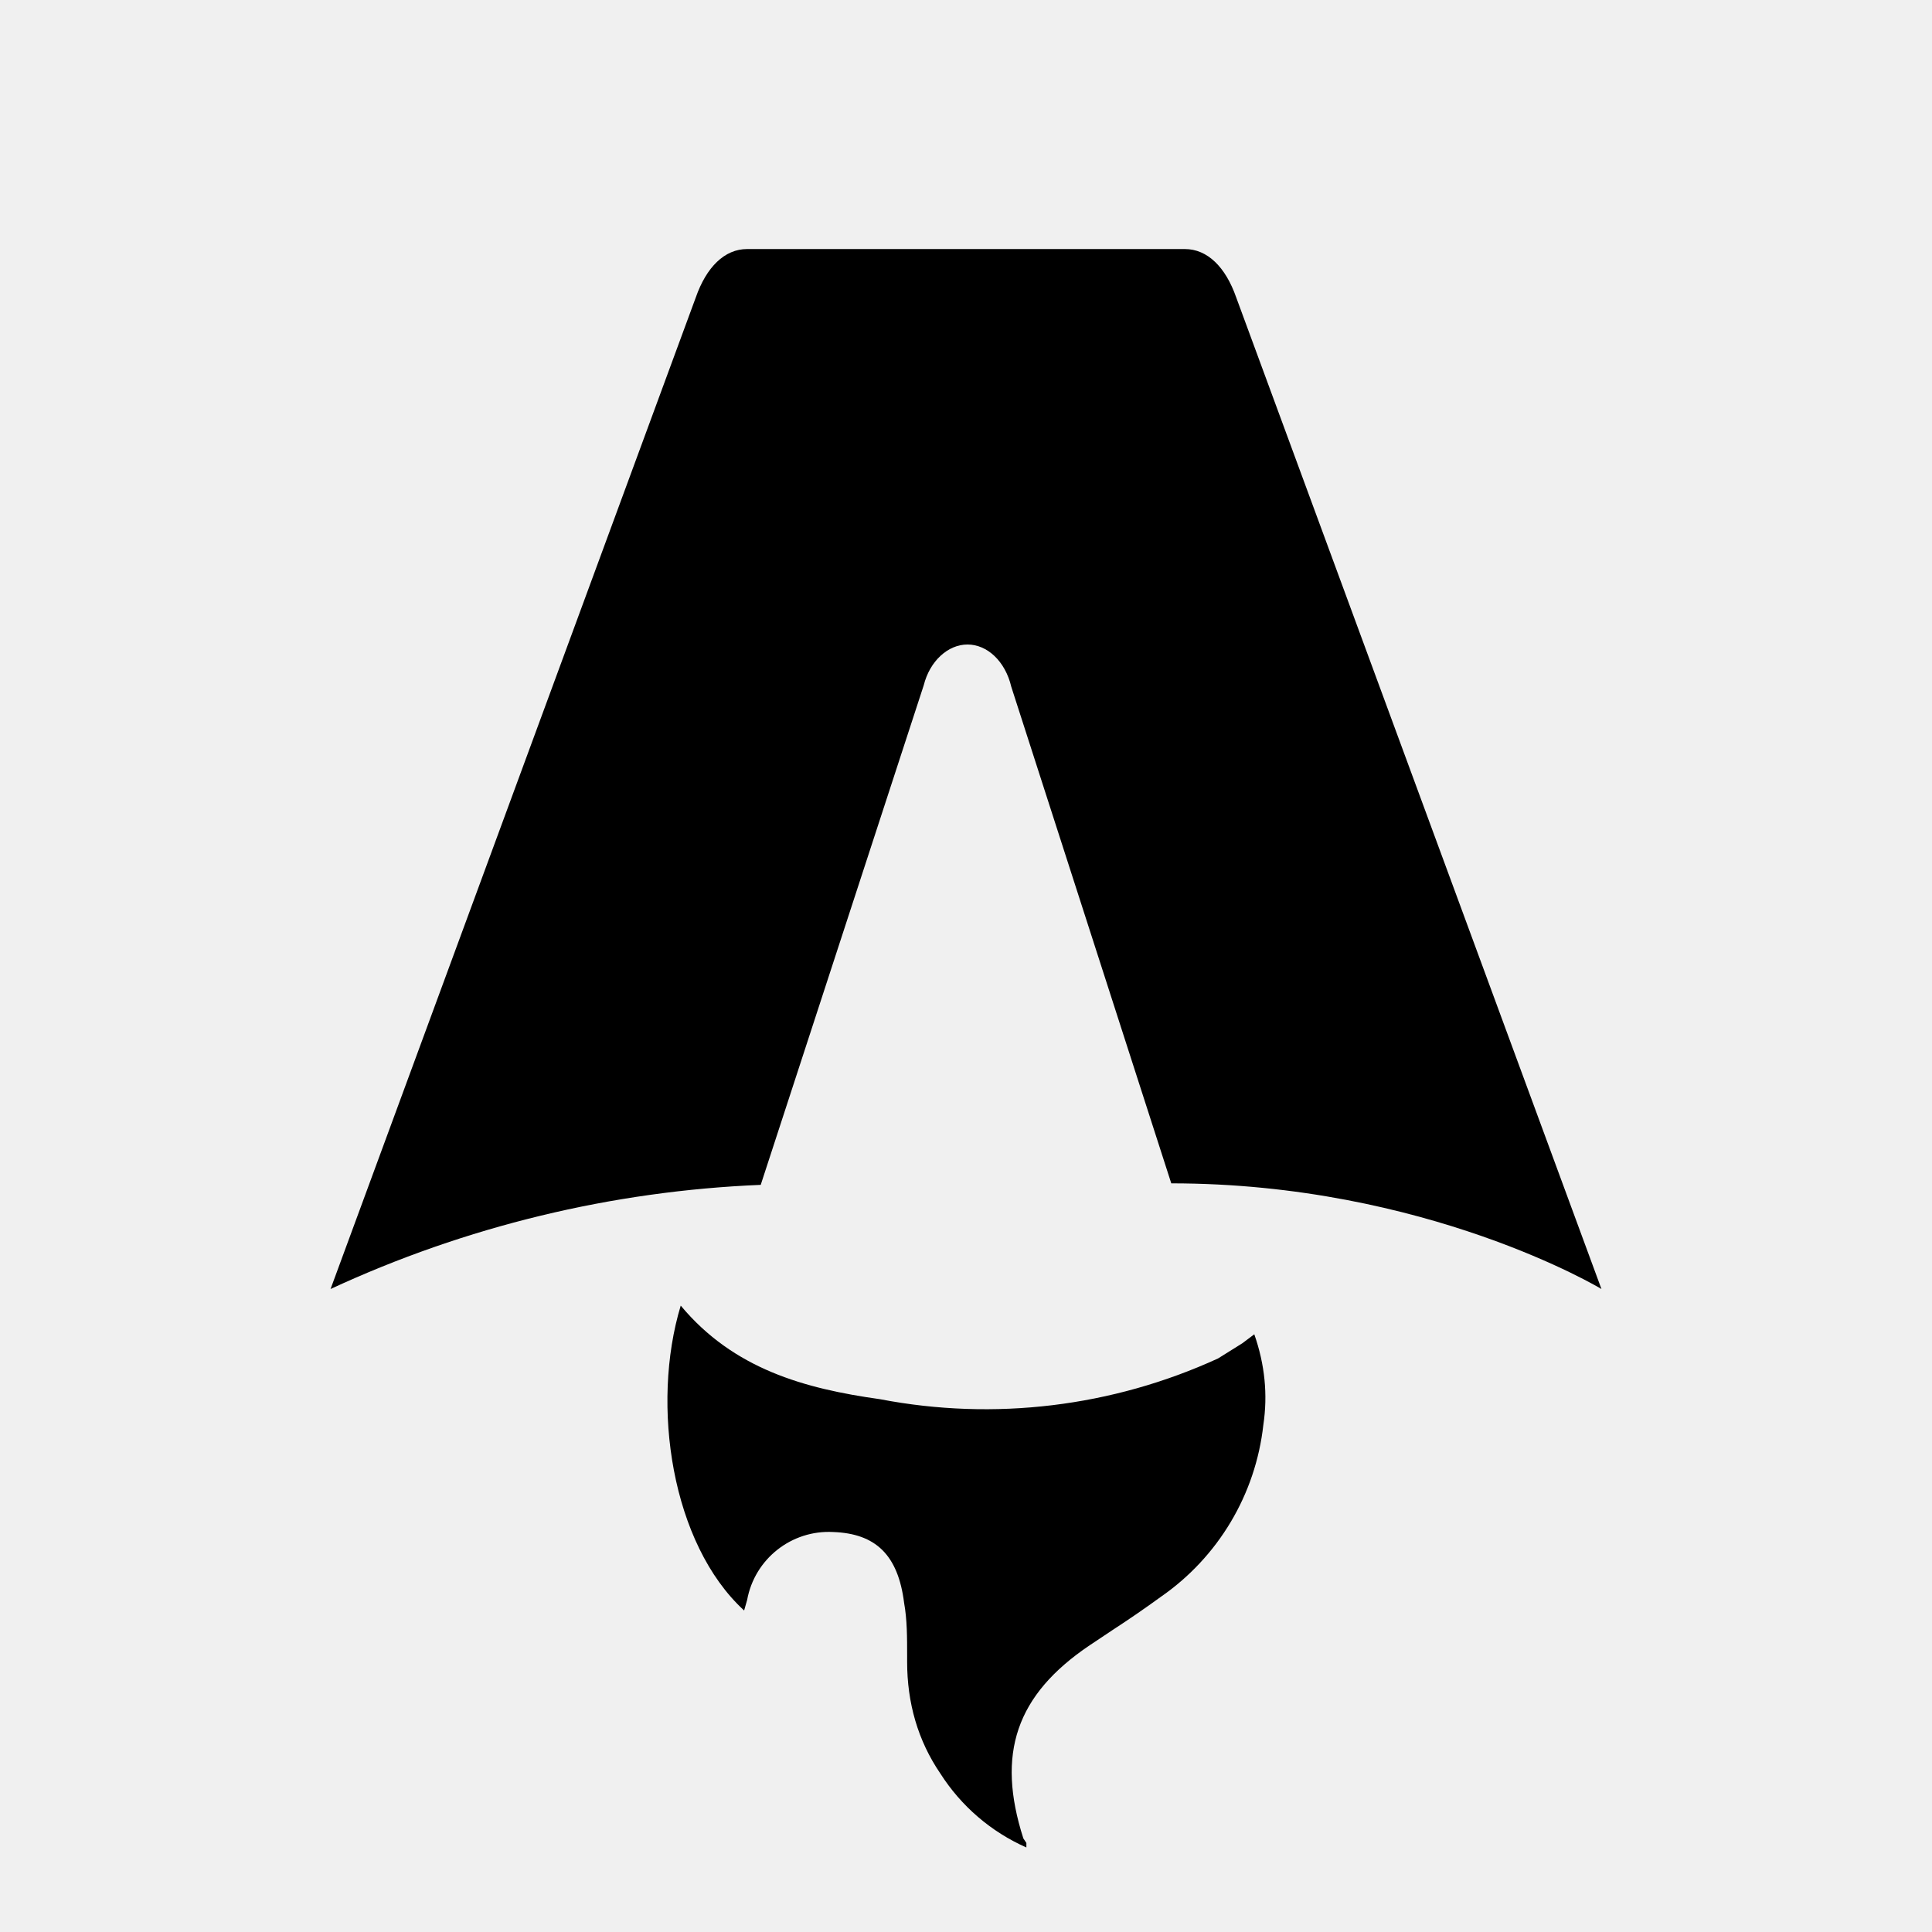
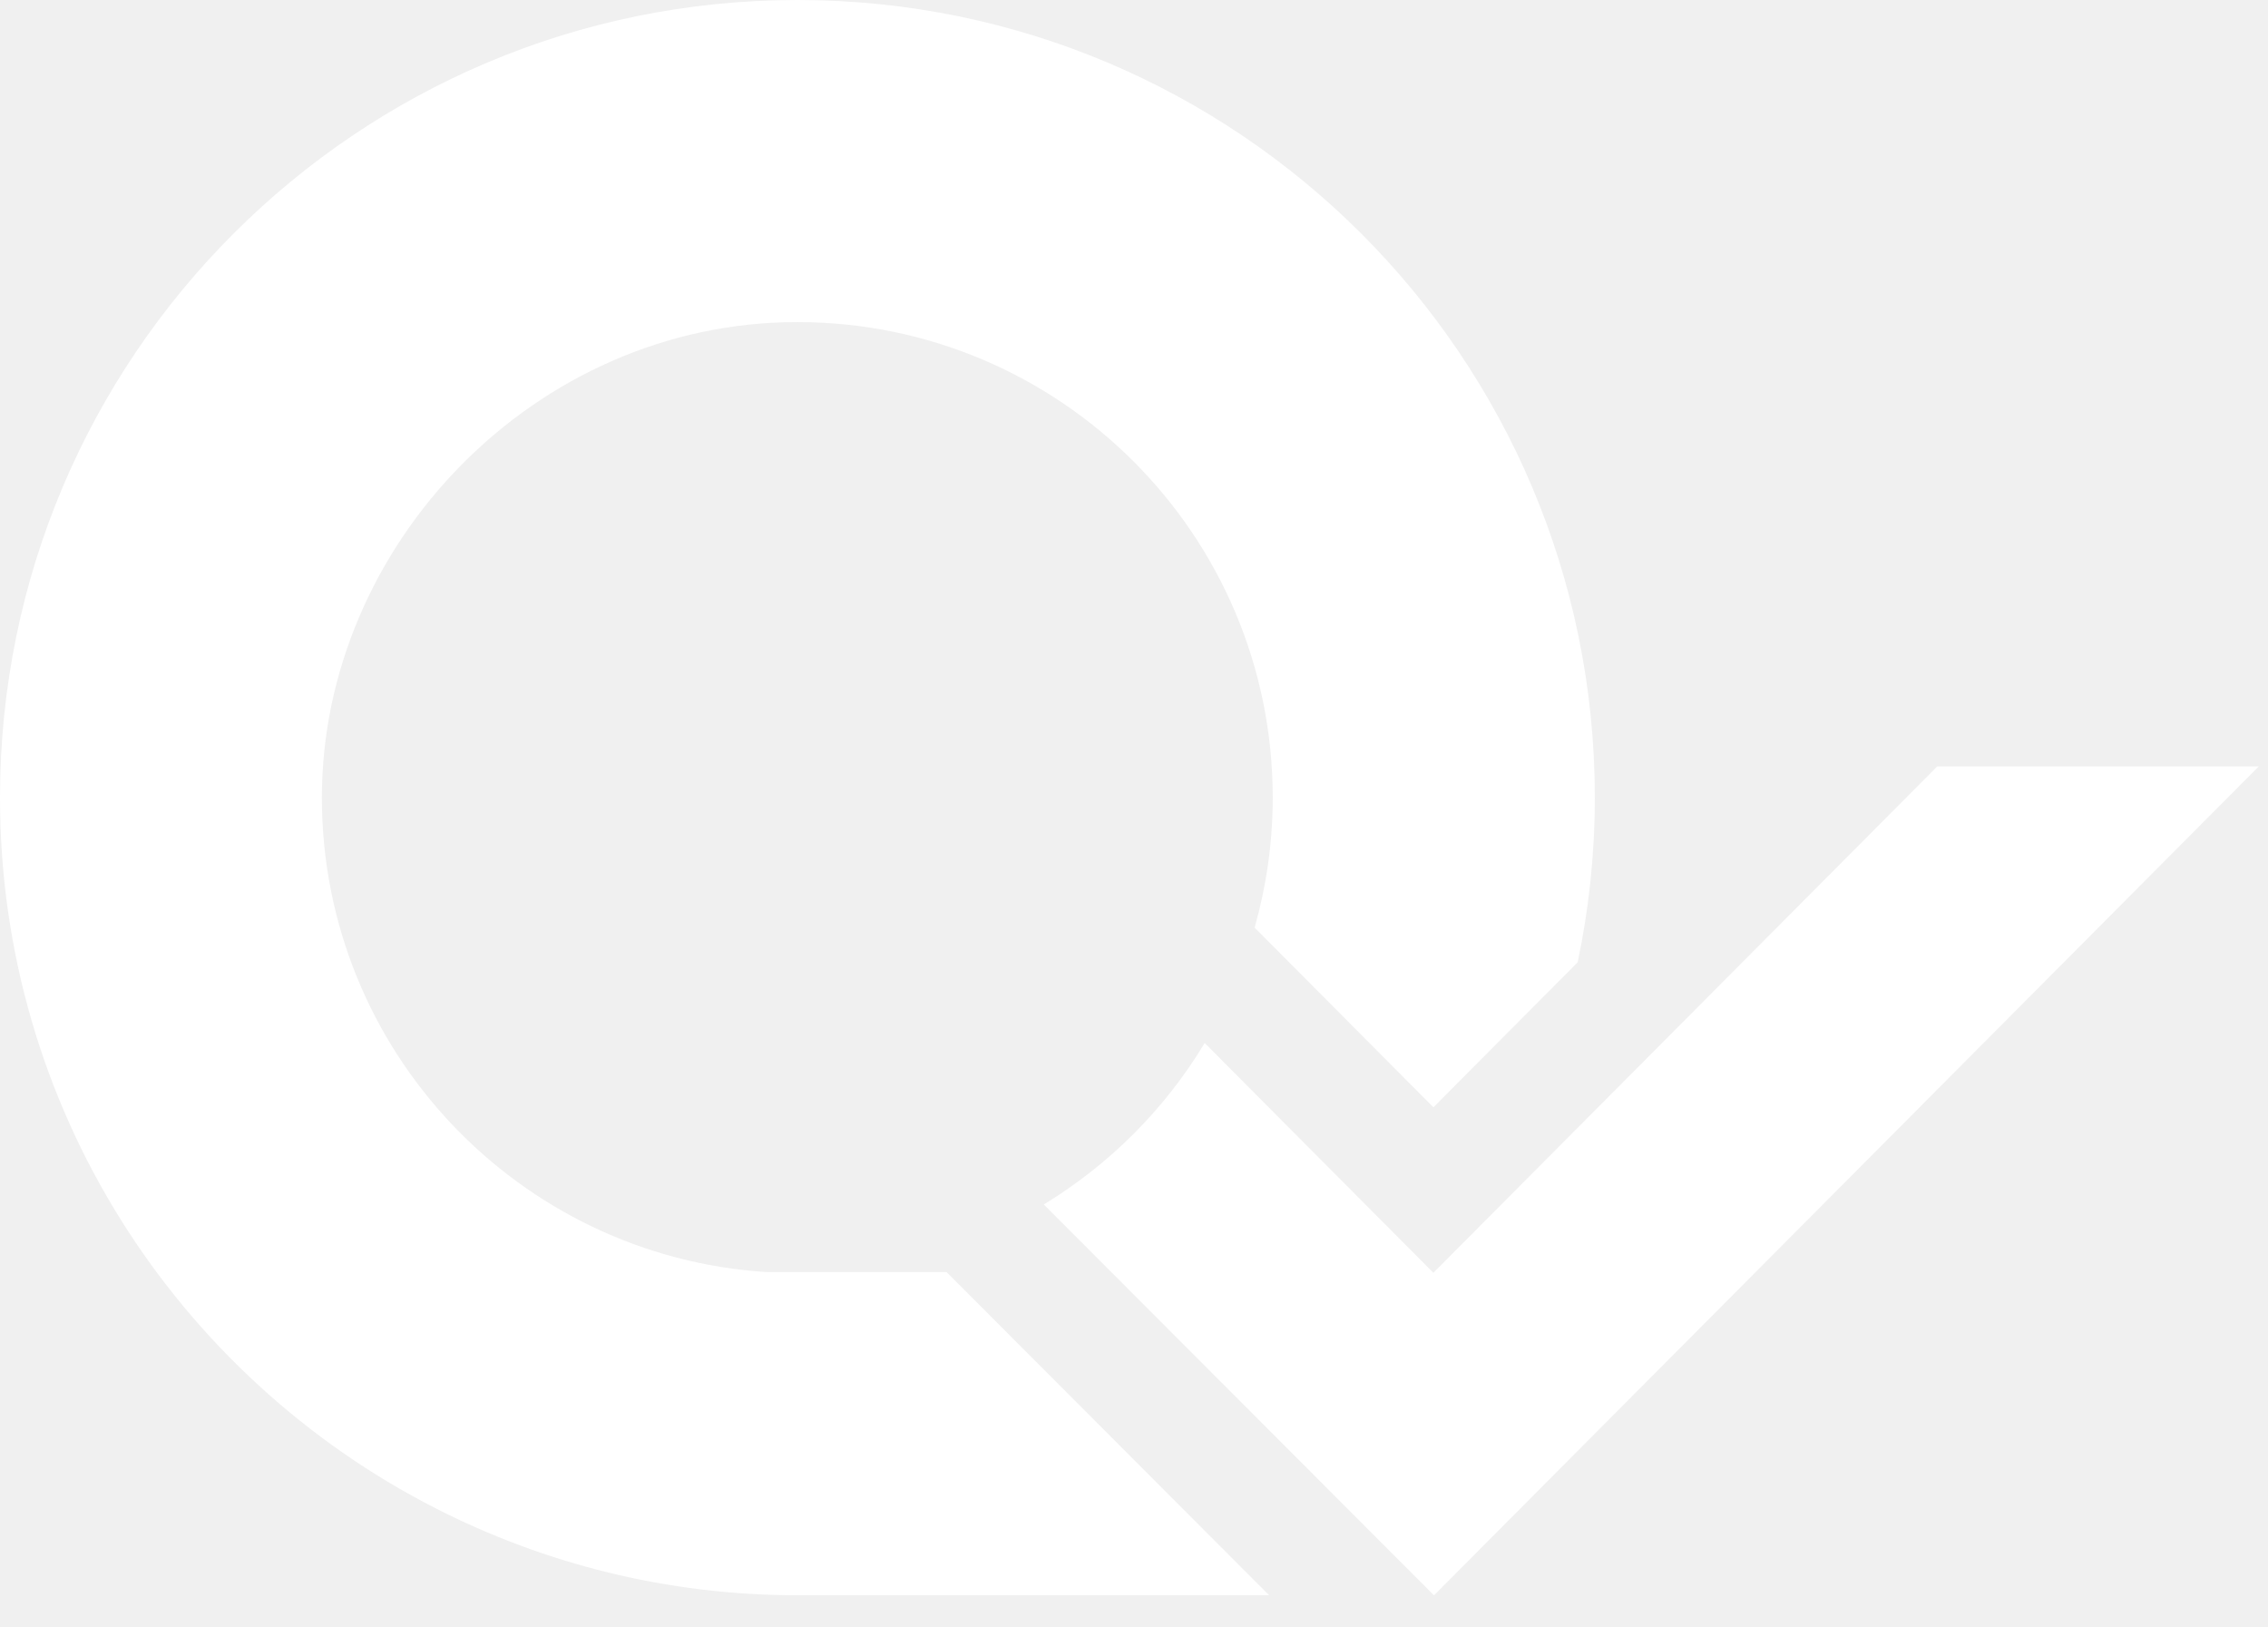
- <svg xmlns="http://www.w3.org/2000/svg" fill="none" viewBox="0 0 128 128">
-   <path d="M50.4 78.5a75.1 75.1 0 0 0-28.5 6.9l24.2-65.7c.7-2 1.9-3.2 3.4-3.2h29c1.5 0 2.7 1.2 3.4 3.2l24.2 65.7s-11.6-7-28.5-7L67 45.5c-.4-1.7-1.6-2.8-2.9-2.8-1.3 0-2.5 1.1-2.9 2.7L50.4 78.5Zm-1.1 28.2Zm-4.2-20.2c-2 6.6-.6 15.8 4.2 20.2a17.5 17.5 0 0 1 .2-.7 5.5 5.5 0 0 1 5.7-4.5c2.8.1 4.3 1.5 4.7 4.7.2 1.1.2 2.3.2 3.5v.4c0 2.7.7 5.2 2.2 7.4a13 13 0 0 0 5.7 4.9v-.3l-.2-.3c-1.8-5.6-.5-9.5 4.4-12.8l1.5-1a73 73 0 0 0 3.2-2.2 16 16 0 0 0 6.8-11.4c.3-2 .1-4-.6-6l-.8.6-1.6 1a37 37 0 0 1-22.4 2.7c-5-.7-9.7-2-13.2-6.2Z" />
-   <style>
-         path { fill: #000; }
-         @media (prefers-color-scheme: dark) {
-             path { fill: #FFF; }
-         }
-     </style>
+ <svg xmlns="http://www.w3.org/2000/svg" width="53" height="38" viewBox="0 0 53 38" fill="none">
+   <path d="M22.117 29.72H17.92C12.117 29.353 7.522 24.532 7.522 18.635C7.522 12.738 12.495 7.525 18.632 7.525C24.768 7.525 29.742 12.498 29.742 18.635C29.742 19.689 29.592 20.707 29.319 21.672L33.497 25.87L36.868 22.482C37.13 21.241 37.269 19.953 37.269 18.635C37.269 8.342 28.927 0 18.634 0C8.342 0 0 8.342 0 18.635C0 25.878 4.136 32.154 10.175 35.236C12.715 36.532 15.589 37.27 18.634 37.27H29.658L22.12 29.72H22.117Z" fill="white" />
+   <path d="M45.271 17.906L33.496 29.736L28.152 24.368C27.223 25.909 25.93 27.205 24.392 28.14L33.51 37.272L52.784 17.906H45.271Z" fill="white" />
</svg>
